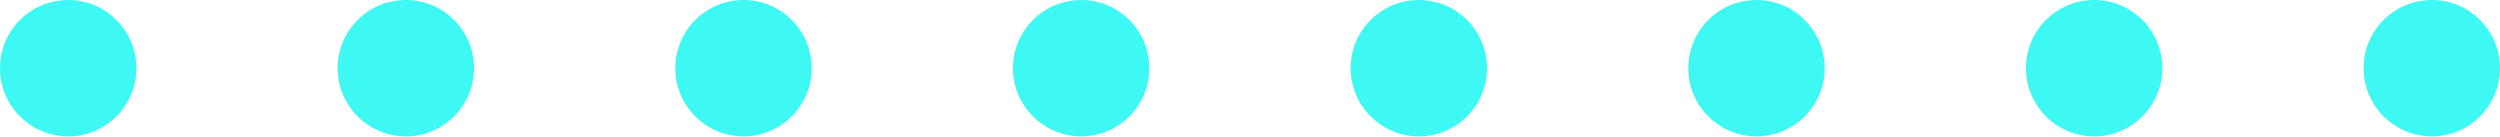
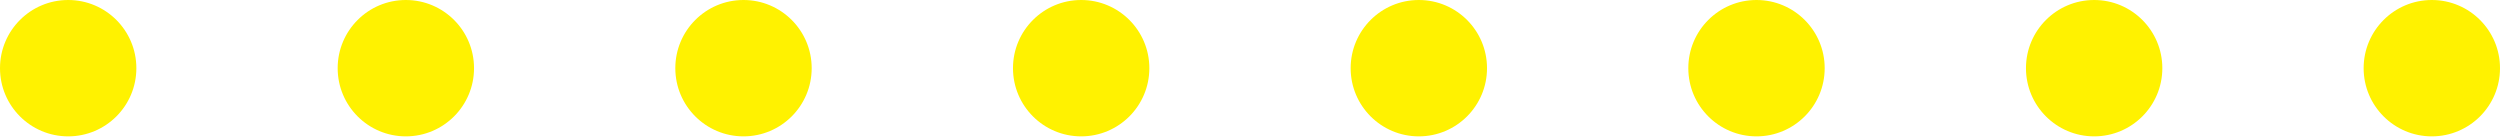
<svg xmlns="http://www.w3.org/2000/svg" width="165" height="9">
-   <g fill="#3ef8f4" paint-order="stroke fill markers">
+   <g fill="#fff200" paint-order="stroke fill markers">
    <circle r="4.5" cy="4.5" cx="4.5" />
    <circle cx="26.786" cy="4.5" r="4.5" />
    <circle r="4.5" cy="4.5" cx="49.071" />
    <circle cx="71.357" cy="4.5" r="4.5" />
    <circle r="4.5" cy="4.5" cx="93.643" />
    <circle cx="115.929" cy="4.5" r="4.5" />
    <circle r="4.5" cy="4.5" cx="138.214" />
    <circle cx="160.5" cy="4.5" r="4.5" />
  </g>
</svg>
